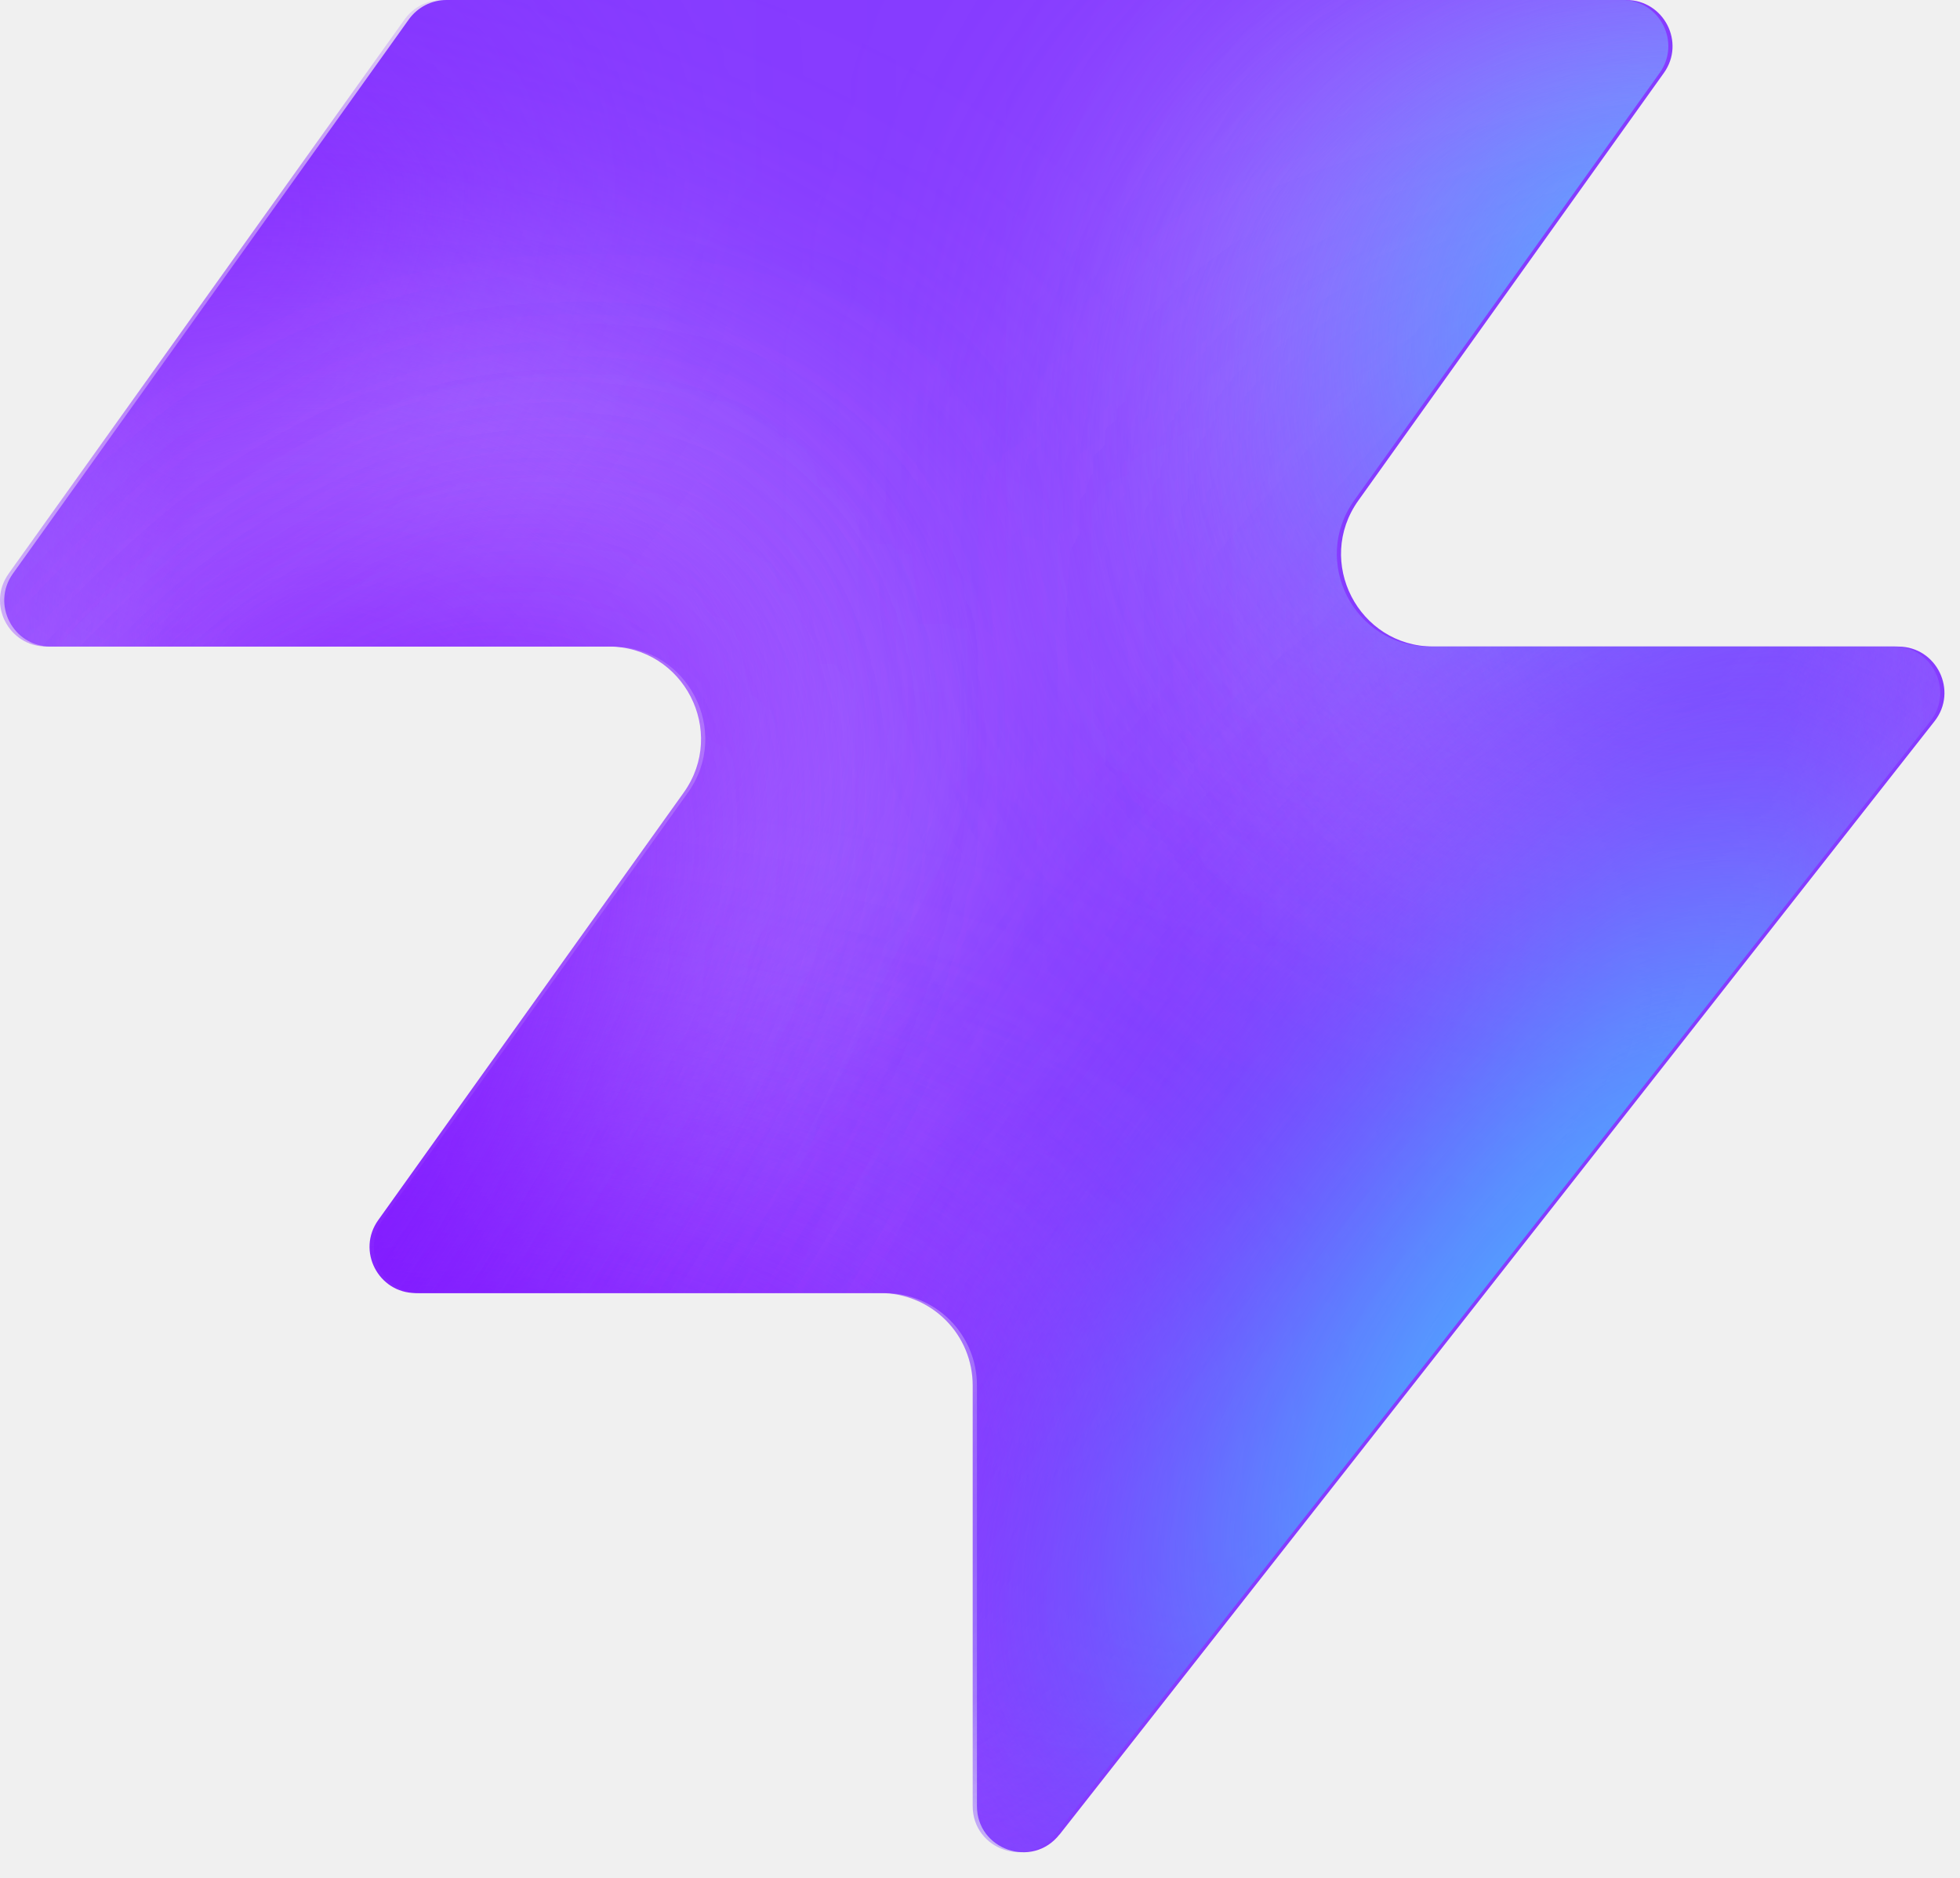
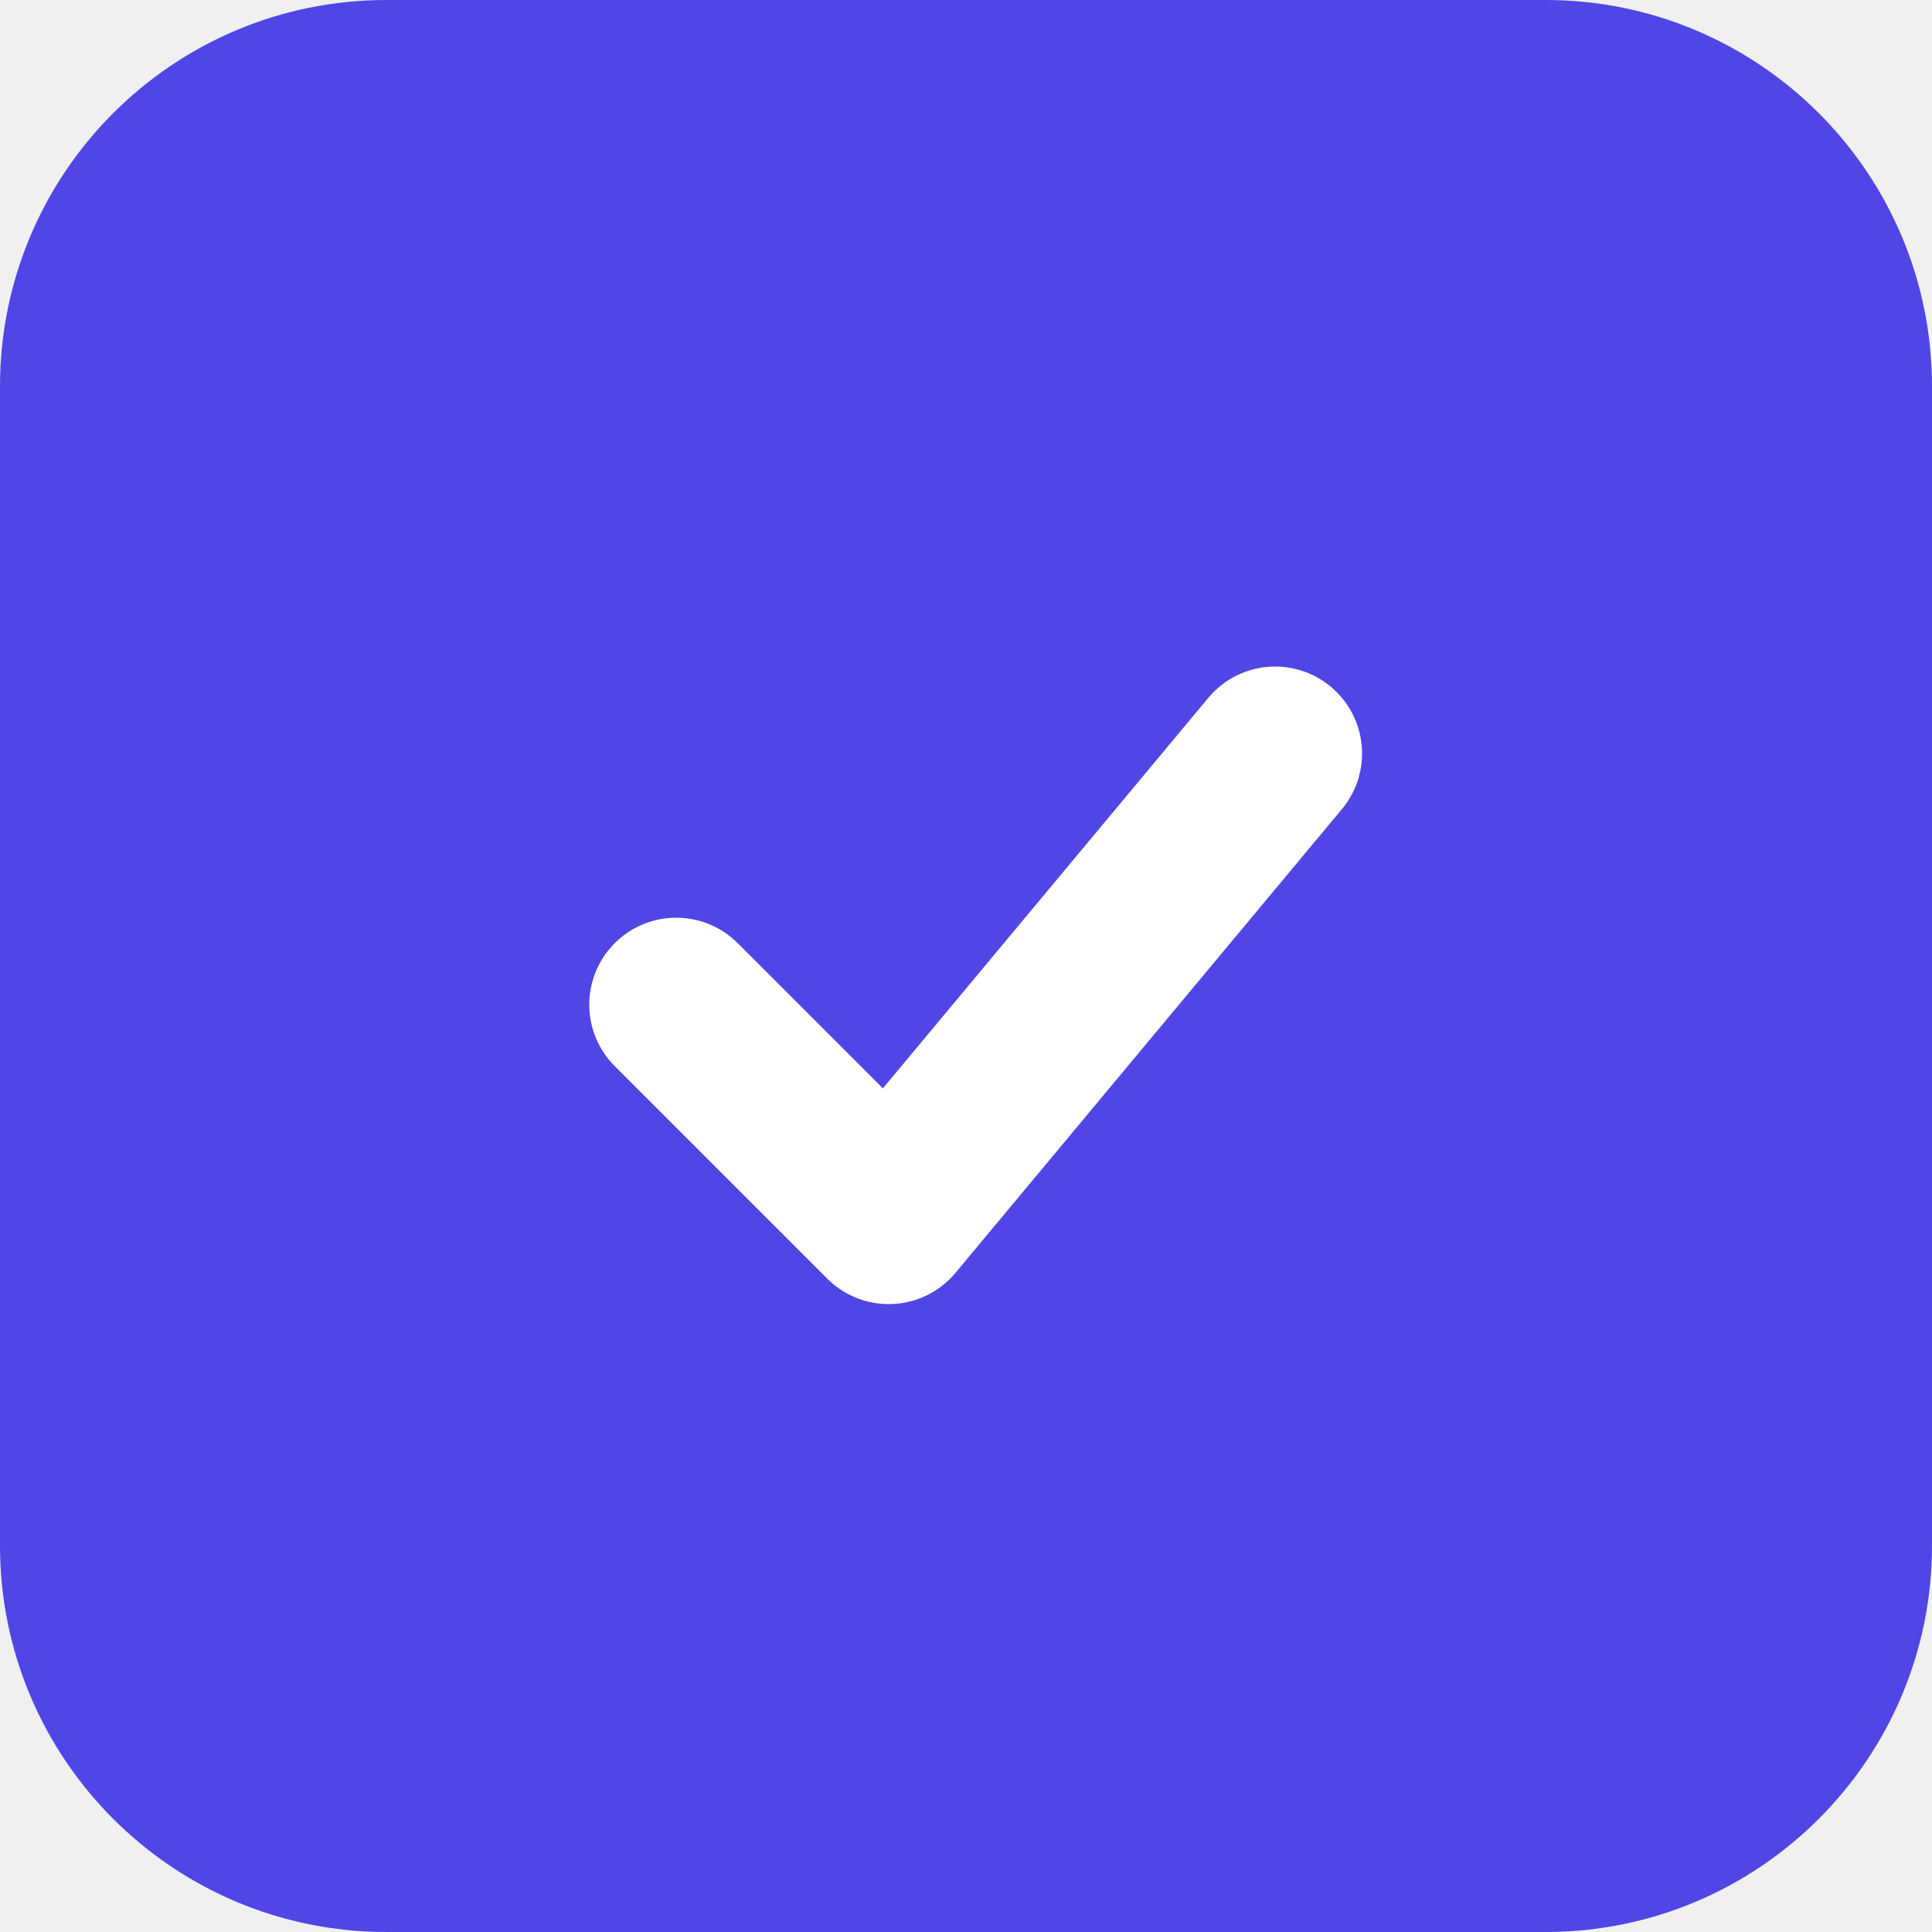
- <svg xmlns="http://www.w3.org/2000/svg" width="48" height="46" fill="none" viewBox="0 0 48 46">
-   <path fill="#863bff" d="M25.946 44.938c-.664.845-2.021.375-2.021-.698V33.937a2.26 2.26 0 0 0-2.262-2.262H10.287c-.92 0-1.456-1.04-.92-1.788l7.48-10.471c1.07-1.497 0-3.578-1.842-3.578H1.237c-.92 0-1.456-1.04-.92-1.788L10.013.474c.214-.297.556-.474.92-.474h28.894c.92 0 1.456 1.04.92 1.788l-7.48 10.471c-1.07 1.498 0 3.579 1.842 3.579h11.377c.943 0 1.473 1.088.89 1.83L25.947 44.94z" style="fill:#863bff;fill:color(display-p3 .525 .23 1);fill-opacity:1" />
-   <mask id="a" width="48" height="46" x="0" y="0" maskUnits="userSpaceOnUse" style="mask-type:alpha">
-     <path fill="#000" d="M25.842 44.938c-.664.844-2.021.375-2.021-.698V33.937a2.26 2.26 0 0 0-2.262-2.262H10.183c-.92 0-1.456-1.04-.92-1.788l7.48-10.471c1.07-1.498 0-3.579-1.842-3.579H1.133c-.92 0-1.456-1.04-.92-1.787L9.91.473c.214-.297.556-.474.92-.474h28.894c.92 0 1.456 1.04.92 1.788l-7.48 10.471c-1.07 1.498 0 3.578 1.842 3.578h11.377c.943 0 1.473 1.088.89 1.832L25.843 44.94z" style="fill:#000;fill-opacity:1" />
-   </mask>
-   <g mask="url(#a)">
-     <g filter="url(#b)">
-       <ellipse cx="5.508" cy="14.704" fill="#ede6ff" rx="5.508" ry="14.704" style="fill:#ede6ff;fill:color(display-p3 .927 .903 1);fill-opacity:1" transform="matrix(.00324 1 1 -.00324 -4.47 31.516)" />
-     </g>
-     <g filter="url(#c)">
-       <ellipse cx="10.399" cy="29.851" fill="#ede6ff" rx="10.399" ry="29.851" style="fill:#ede6ff;fill:color(display-p3 .927 .903 1);fill-opacity:1" transform="matrix(.00324 1 1 -.00324 -39.328 7.883)" />
-     </g>
-     <g filter="url(#d)">
-       <ellipse cx="5.508" cy="30.487" fill="#7e14ff" rx="5.508" ry="30.487" style="fill:#7e14ff;fill:color(display-p3 .492 .077 1);fill-opacity:1" transform="rotate(89.814 -25.913 -14.639)scale(1 -1)" />
-     </g>
-     <g filter="url(#e)">
-       <ellipse cx="5.508" cy="30.599" fill="#7e14ff" rx="5.508" ry="30.599" style="fill:#7e14ff;fill:color(display-p3 .492 .077 1);fill-opacity:1" transform="rotate(89.814 -32.644 -3.334)scale(1 -1)" />
-     </g>
-     <g filter="url(#f)">
-       <ellipse cx="5.508" cy="30.599" fill="#7e14ff" rx="5.508" ry="30.599" style="fill:#7e14ff;fill:color(display-p3 .492 .077 1);fill-opacity:1" transform="matrix(.00324 1 1 -.00324 -34.34 30.47)" />
-     </g>
-     <g filter="url(#g)">
-       <ellipse cx="14.072" cy="22.078" fill="#ede6ff" rx="14.072" ry="22.078" style="fill:#ede6ff;fill:color(display-p3 .927 .903 1);fill-opacity:1" transform="rotate(93.35 24.506 48.493)scale(-1 1)" />
-     </g>
-     <g filter="url(#h)">
-       <ellipse cx="3.47" cy="21.501" fill="#7e14ff" rx="3.47" ry="21.501" style="fill:#7e14ff;fill:color(display-p3 .492 .077 1);fill-opacity:1" transform="rotate(89.009 28.708 47.59)scale(-1 1)" />
-     </g>
-     <g filter="url(#i)">
-       <ellipse cx="3.47" cy="21.501" fill="#7e14ff" rx="3.47" ry="21.501" style="fill:#7e14ff;fill:color(display-p3 .492 .077 1);fill-opacity:1" transform="rotate(89.009 28.708 47.59)scale(-1 1)" />
-     </g>
-     <g filter="url(#j)">
-       <ellipse cx=".387" cy="8.972" fill="#7e14ff" rx="4.407" ry="29.108" style="fill:#7e14ff;fill:color(display-p3 .492 .077 1);fill-opacity:1" transform="rotate(39.51 .387 8.972)" />
-     </g>
-     <g filter="url(#k)">
-       <ellipse cx="47.523" cy="-6.092" fill="#7e14ff" rx="4.407" ry="29.108" style="fill:#7e14ff;fill:color(display-p3 .492 .077 1);fill-opacity:1" transform="rotate(37.892 47.523 -6.092)" />
-     </g>
-     <g filter="url(#l)">
-       <ellipse cx="41.412" cy="6.333" fill="#47bfff" rx="5.971" ry="9.665" style="fill:#47bfff;fill:color(display-p3 .28 .748 1);fill-opacity:1" transform="rotate(37.892 41.412 6.333)" />
-     </g>
-     <g filter="url(#m)">
-       <ellipse cx="-1.879" cy="38.332" fill="#7e14ff" rx="4.407" ry="29.108" style="fill:#7e14ff;fill:color(display-p3 .492 .077 1);fill-opacity:1" transform="rotate(37.892 -1.88 38.332)" />
-     </g>
-     <g filter="url(#n)">
-       <ellipse cx="-1.879" cy="38.332" fill="#7e14ff" rx="4.407" ry="29.108" style="fill:#7e14ff;fill:color(display-p3 .492 .077 1);fill-opacity:1" transform="rotate(37.892 -1.88 38.332)" />
-     </g>
-     <g filter="url(#o)">
-       <ellipse cx="35.651" cy="29.907" fill="#7e14ff" rx="4.407" ry="29.108" style="fill:#7e14ff;fill:color(display-p3 .492 .077 1);fill-opacity:1" transform="rotate(37.892 35.651 29.907)" />
-     </g>
-     <g filter="url(#p)">
-       <ellipse cx="38.418" cy="32.4" fill="#47bfff" rx="5.971" ry="15.297" style="fill:#47bfff;fill:color(display-p3 .28 .748 1);fill-opacity:1" transform="rotate(37.892 38.418 32.4)" />
-     </g>
-   </g>
-   <defs>
-     <filter id="b" width="60.045" height="41.654" x="-19.77" y="16.149" color-interpolation-filters="sRGB" filterUnits="userSpaceOnUse">
-       <feFlood flood-opacity="0" result="BackgroundImageFix" />
-       <feBlend in="SourceGraphic" in2="BackgroundImageFix" result="shape" />
-       <feGaussianBlur result="effect1_foregroundBlur_2002_17158" stdDeviation="7.659" />
-     </filter>
-     <filter id="c" width="90.34" height="51.437" x="-54.613" y="-7.533" color-interpolation-filters="sRGB" filterUnits="userSpaceOnUse">
-       <feFlood flood-opacity="0" result="BackgroundImageFix" />
-       <feBlend in="SourceGraphic" in2="BackgroundImageFix" result="shape" />
-       <feGaussianBlur result="effect1_foregroundBlur_2002_17158" stdDeviation="7.659" />
-     </filter>
-     <filter id="d" width="79.355" height="29.4" x="-49.64" y="2.03" color-interpolation-filters="sRGB" filterUnits="userSpaceOnUse">
-       <feFlood flood-opacity="0" result="BackgroundImageFix" />
-       <feBlend in="SourceGraphic" in2="BackgroundImageFix" result="shape" />
-       <feGaussianBlur result="effect1_foregroundBlur_2002_17158" stdDeviation="4.596" />
-     </filter>
-     <filter id="e" width="79.579" height="29.4" x="-45.045" y="20.029" color-interpolation-filters="sRGB" filterUnits="userSpaceOnUse">
-       <feFlood flood-opacity="0" result="BackgroundImageFix" />
-       <feBlend in="SourceGraphic" in2="BackgroundImageFix" result="shape" />
-       <feGaussianBlur result="effect1_foregroundBlur_2002_17158" stdDeviation="4.596" />
-     </filter>
-     <filter id="f" width="79.579" height="29.4" x="-43.513" y="21.178" color-interpolation-filters="sRGB" filterUnits="userSpaceOnUse">
-       <feFlood flood-opacity="0" result="BackgroundImageFix" />
-       <feBlend in="SourceGraphic" in2="BackgroundImageFix" result="shape" />
-       <feGaussianBlur result="effect1_foregroundBlur_2002_17158" stdDeviation="4.596" />
-     </filter>
-     <filter id="g" width="74.749" height="58.852" x="15.756" y="-17.901" color-interpolation-filters="sRGB" filterUnits="userSpaceOnUse">
-       <feFlood flood-opacity="0" result="BackgroundImageFix" />
-       <feBlend in="SourceGraphic" in2="BackgroundImageFix" result="shape" />
-       <feGaussianBlur result="effect1_foregroundBlur_2002_17158" stdDeviation="7.659" />
-     </filter>
-     <filter id="h" width="61.377" height="25.362" x="23.548" y="2.284" color-interpolation-filters="sRGB" filterUnits="userSpaceOnUse">
-       <feFlood flood-opacity="0" result="BackgroundImageFix" />
-       <feBlend in="SourceGraphic" in2="BackgroundImageFix" result="shape" />
-       <feGaussianBlur result="effect1_foregroundBlur_2002_17158" stdDeviation="4.596" />
-     </filter>
-     <filter id="i" width="61.377" height="25.362" x="23.548" y="2.284" color-interpolation-filters="sRGB" filterUnits="userSpaceOnUse">
-       <feFlood flood-opacity="0" result="BackgroundImageFix" />
-       <feBlend in="SourceGraphic" in2="BackgroundImageFix" result="shape" />
-       <feGaussianBlur result="effect1_foregroundBlur_2002_17158" stdDeviation="4.596" />
-     </filter>
-     <filter id="j" width="56.045" height="63.649" x="-27.636" y="-22.853" color-interpolation-filters="sRGB" filterUnits="userSpaceOnUse">
-       <feFlood flood-opacity="0" result="BackgroundImageFix" />
-       <feBlend in="SourceGraphic" in2="BackgroundImageFix" result="shape" />
-       <feGaussianBlur result="effect1_foregroundBlur_2002_17158" stdDeviation="4.596" />
-     </filter>
-     <filter id="k" width="54.814" height="64.646" x="20.116" y="-38.415" color-interpolation-filters="sRGB" filterUnits="userSpaceOnUse">
-       <feFlood flood-opacity="0" result="BackgroundImageFix" />
-       <feBlend in="SourceGraphic" in2="BackgroundImageFix" result="shape" />
-       <feGaussianBlur result="effect1_foregroundBlur_2002_17158" stdDeviation="4.596" />
-     </filter>
-     <filter id="l" width="33.541" height="35.313" x="24.641" y="-11.323" color-interpolation-filters="sRGB" filterUnits="userSpaceOnUse">
-       <feFlood flood-opacity="0" result="BackgroundImageFix" />
-       <feBlend in="SourceGraphic" in2="BackgroundImageFix" result="shape" />
-       <feGaussianBlur result="effect1_foregroundBlur_2002_17158" stdDeviation="4.596" />
-     </filter>
-     <filter id="m" width="54.814" height="64.646" x="-29.286" y="6.009" color-interpolation-filters="sRGB" filterUnits="userSpaceOnUse">
-       <feFlood flood-opacity="0" result="BackgroundImageFix" />
-       <feBlend in="SourceGraphic" in2="BackgroundImageFix" result="shape" />
-       <feGaussianBlur result="effect1_foregroundBlur_2002_17158" stdDeviation="4.596" />
-     </filter>
-     <filter id="n" width="54.814" height="64.646" x="-29.286" y="6.009" color-interpolation-filters="sRGB" filterUnits="userSpaceOnUse">
-       <feFlood flood-opacity="0" result="BackgroundImageFix" />
-       <feBlend in="SourceGraphic" in2="BackgroundImageFix" result="shape" />
-       <feGaussianBlur result="effect1_foregroundBlur_2002_17158" stdDeviation="4.596" />
-     </filter>
-     <filter id="o" width="54.814" height="64.646" x="8.244" y="-2.416" color-interpolation-filters="sRGB" filterUnits="userSpaceOnUse">
-       <feFlood flood-opacity="0" result="BackgroundImageFix" />
-       <feBlend in="SourceGraphic" in2="BackgroundImageFix" result="shape" />
-       <feGaussianBlur result="effect1_foregroundBlur_2002_17158" stdDeviation="4.596" />
-     </filter>
-     <filter id="p" width="39.409" height="43.623" x="18.713" y="10.588" color-interpolation-filters="sRGB" filterUnits="userSpaceOnUse">
-       <feFlood flood-opacity="0" result="BackgroundImageFix" />
-       <feBlend in="SourceGraphic" in2="BackgroundImageFix" result="shape" />
-       <feGaussianBlur result="effect1_foregroundBlur_2002_17158" stdDeviation="4.596" />
-     </filter>
-   </defs>
+ <svg xmlns="http://www.w3.org/2000/svg" font-family="-apple-system-body, ui-sans-serif, -apple-system, system-ui, &quot;Segoe UI&quot;, Helvetica, &quot;Apple Color Emoji&quot;, Arial, sans-serif, &quot;Segoe UI Emoji&quot;, &quot;Segoe UI Symbol&quot;" font-weight="400" data-d-component="svg" fill="currentColor" height="180px" style="color:rgb(237, 237, 237)" viewBox="0 0 100 100" width="180px">
+   <rect width="100" height="100" rx="20" fill="#4f46e5" />
+   <path d="M35 52 L46 63 L66 39" stroke="#ffffff" stroke-width="9" fill="none" stroke-linecap="round" stroke-linejoin="round" />
</svg>
